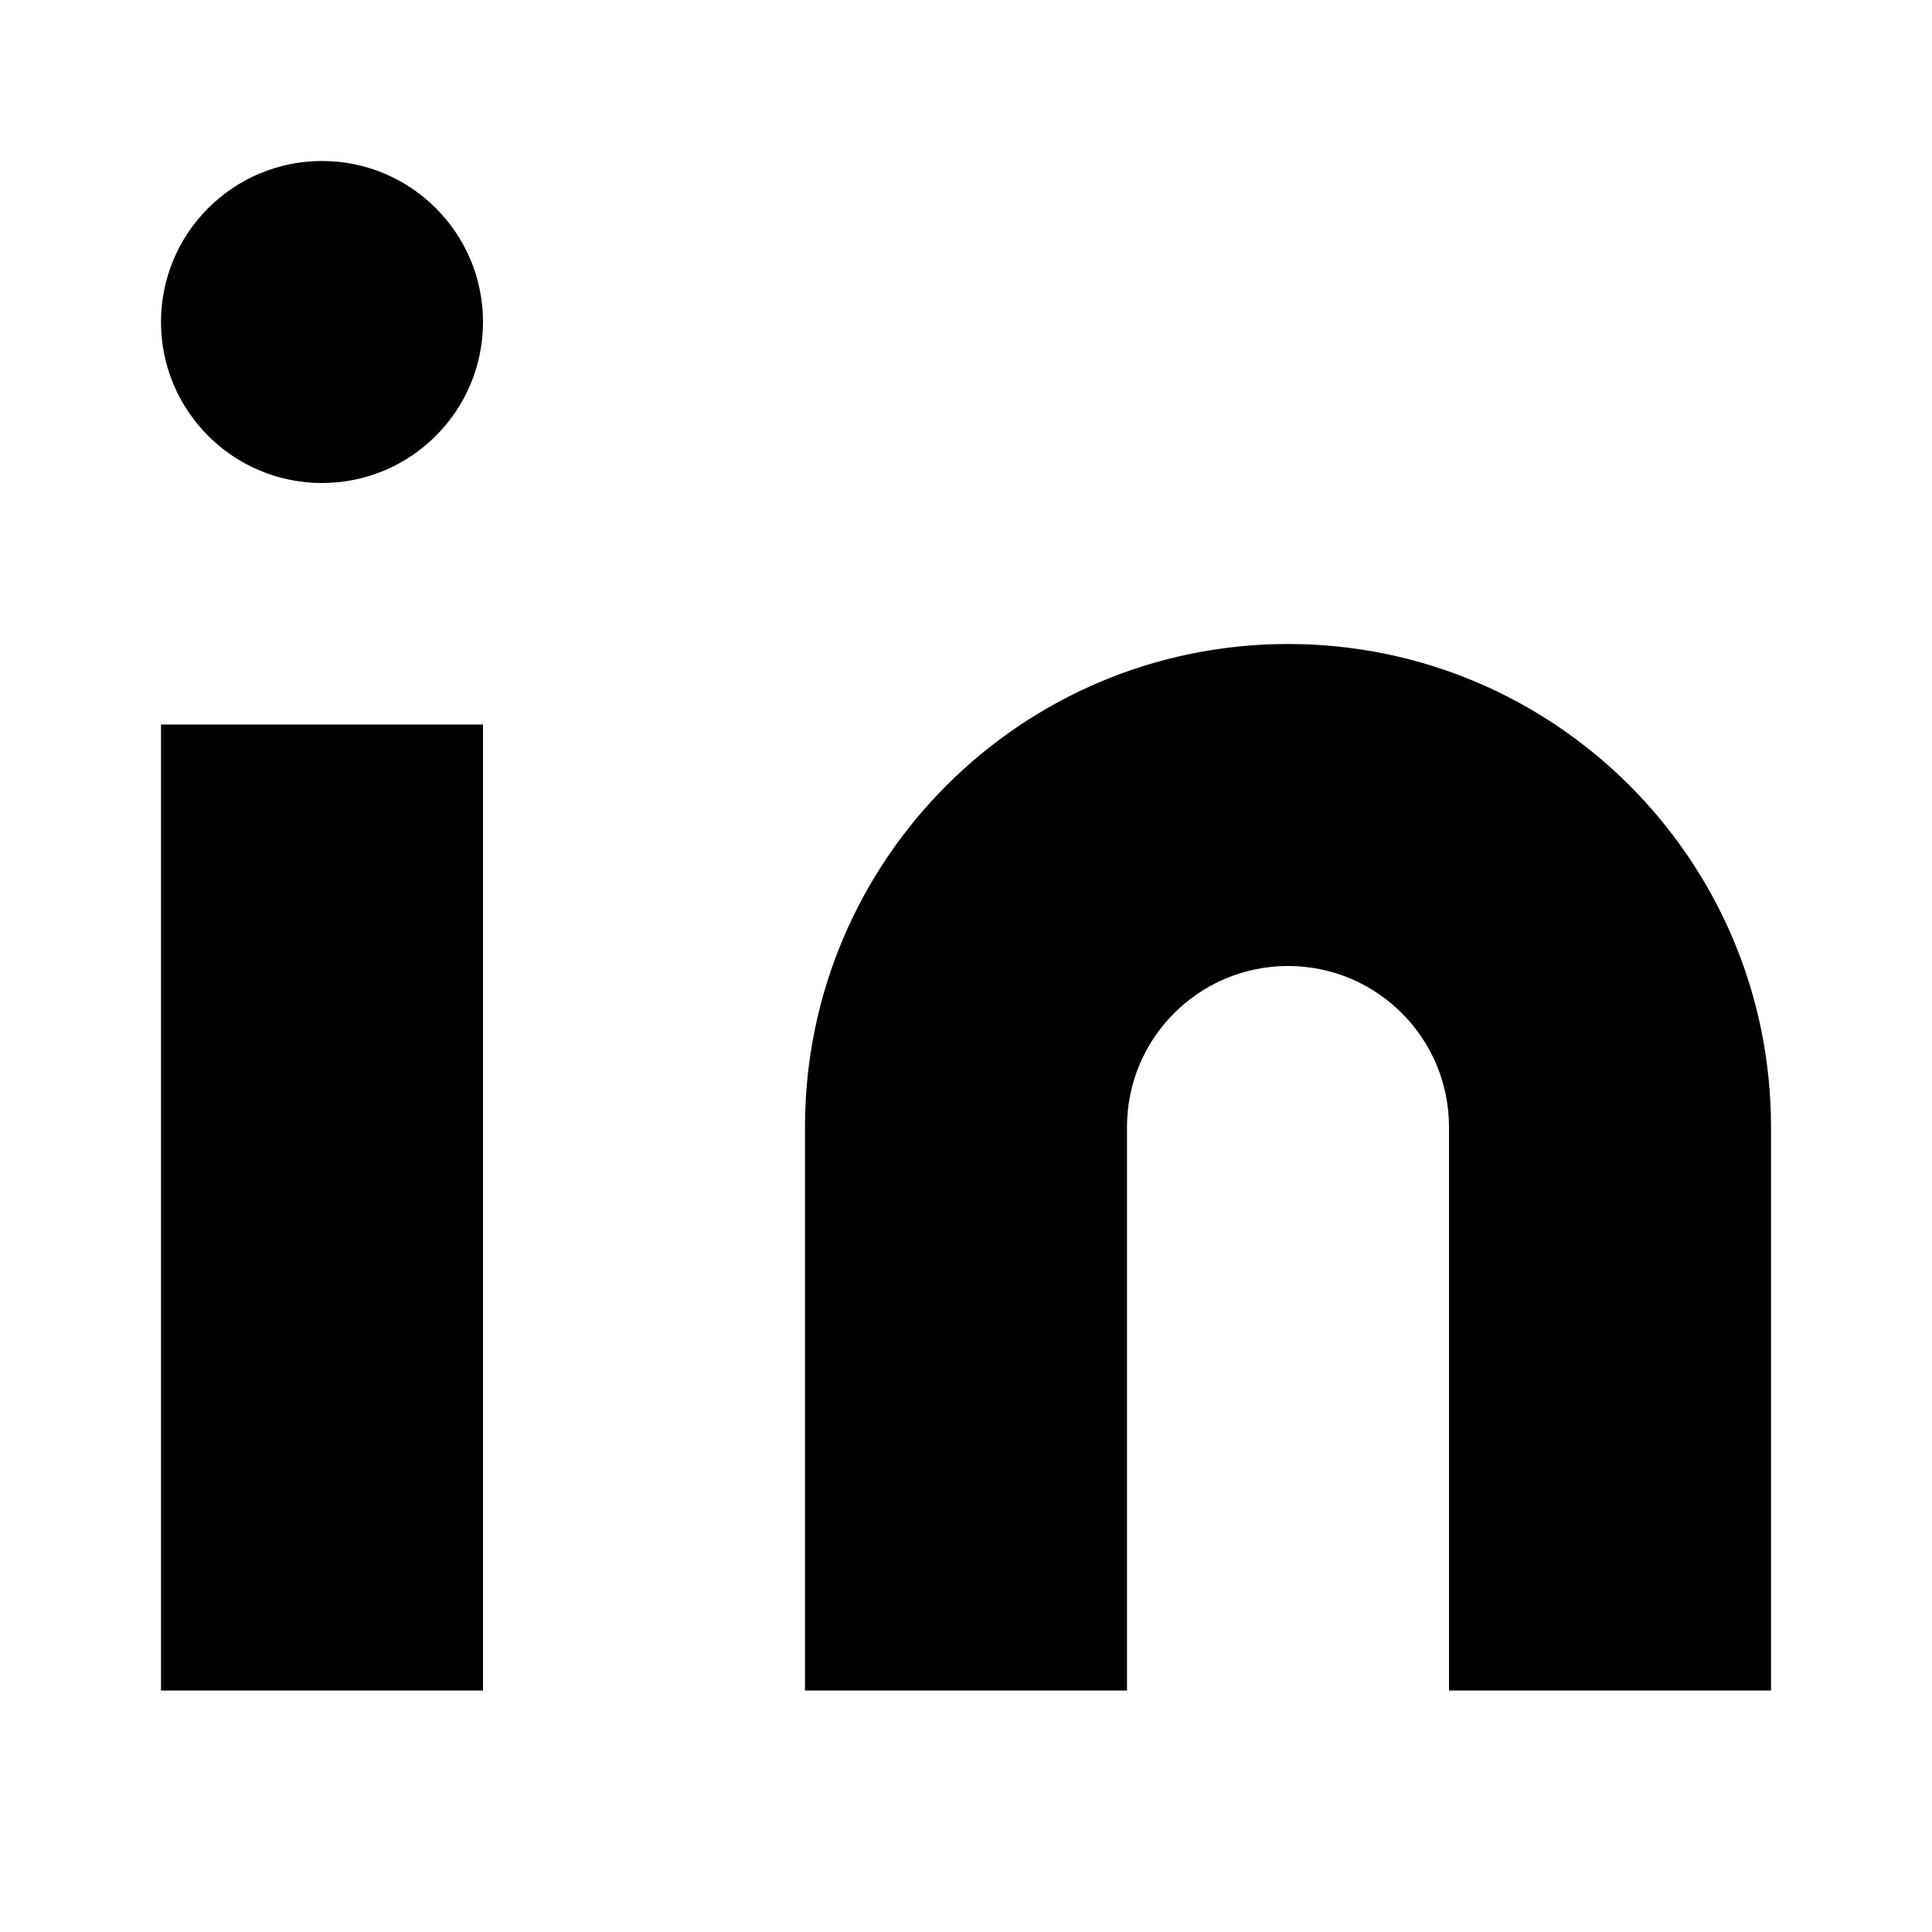
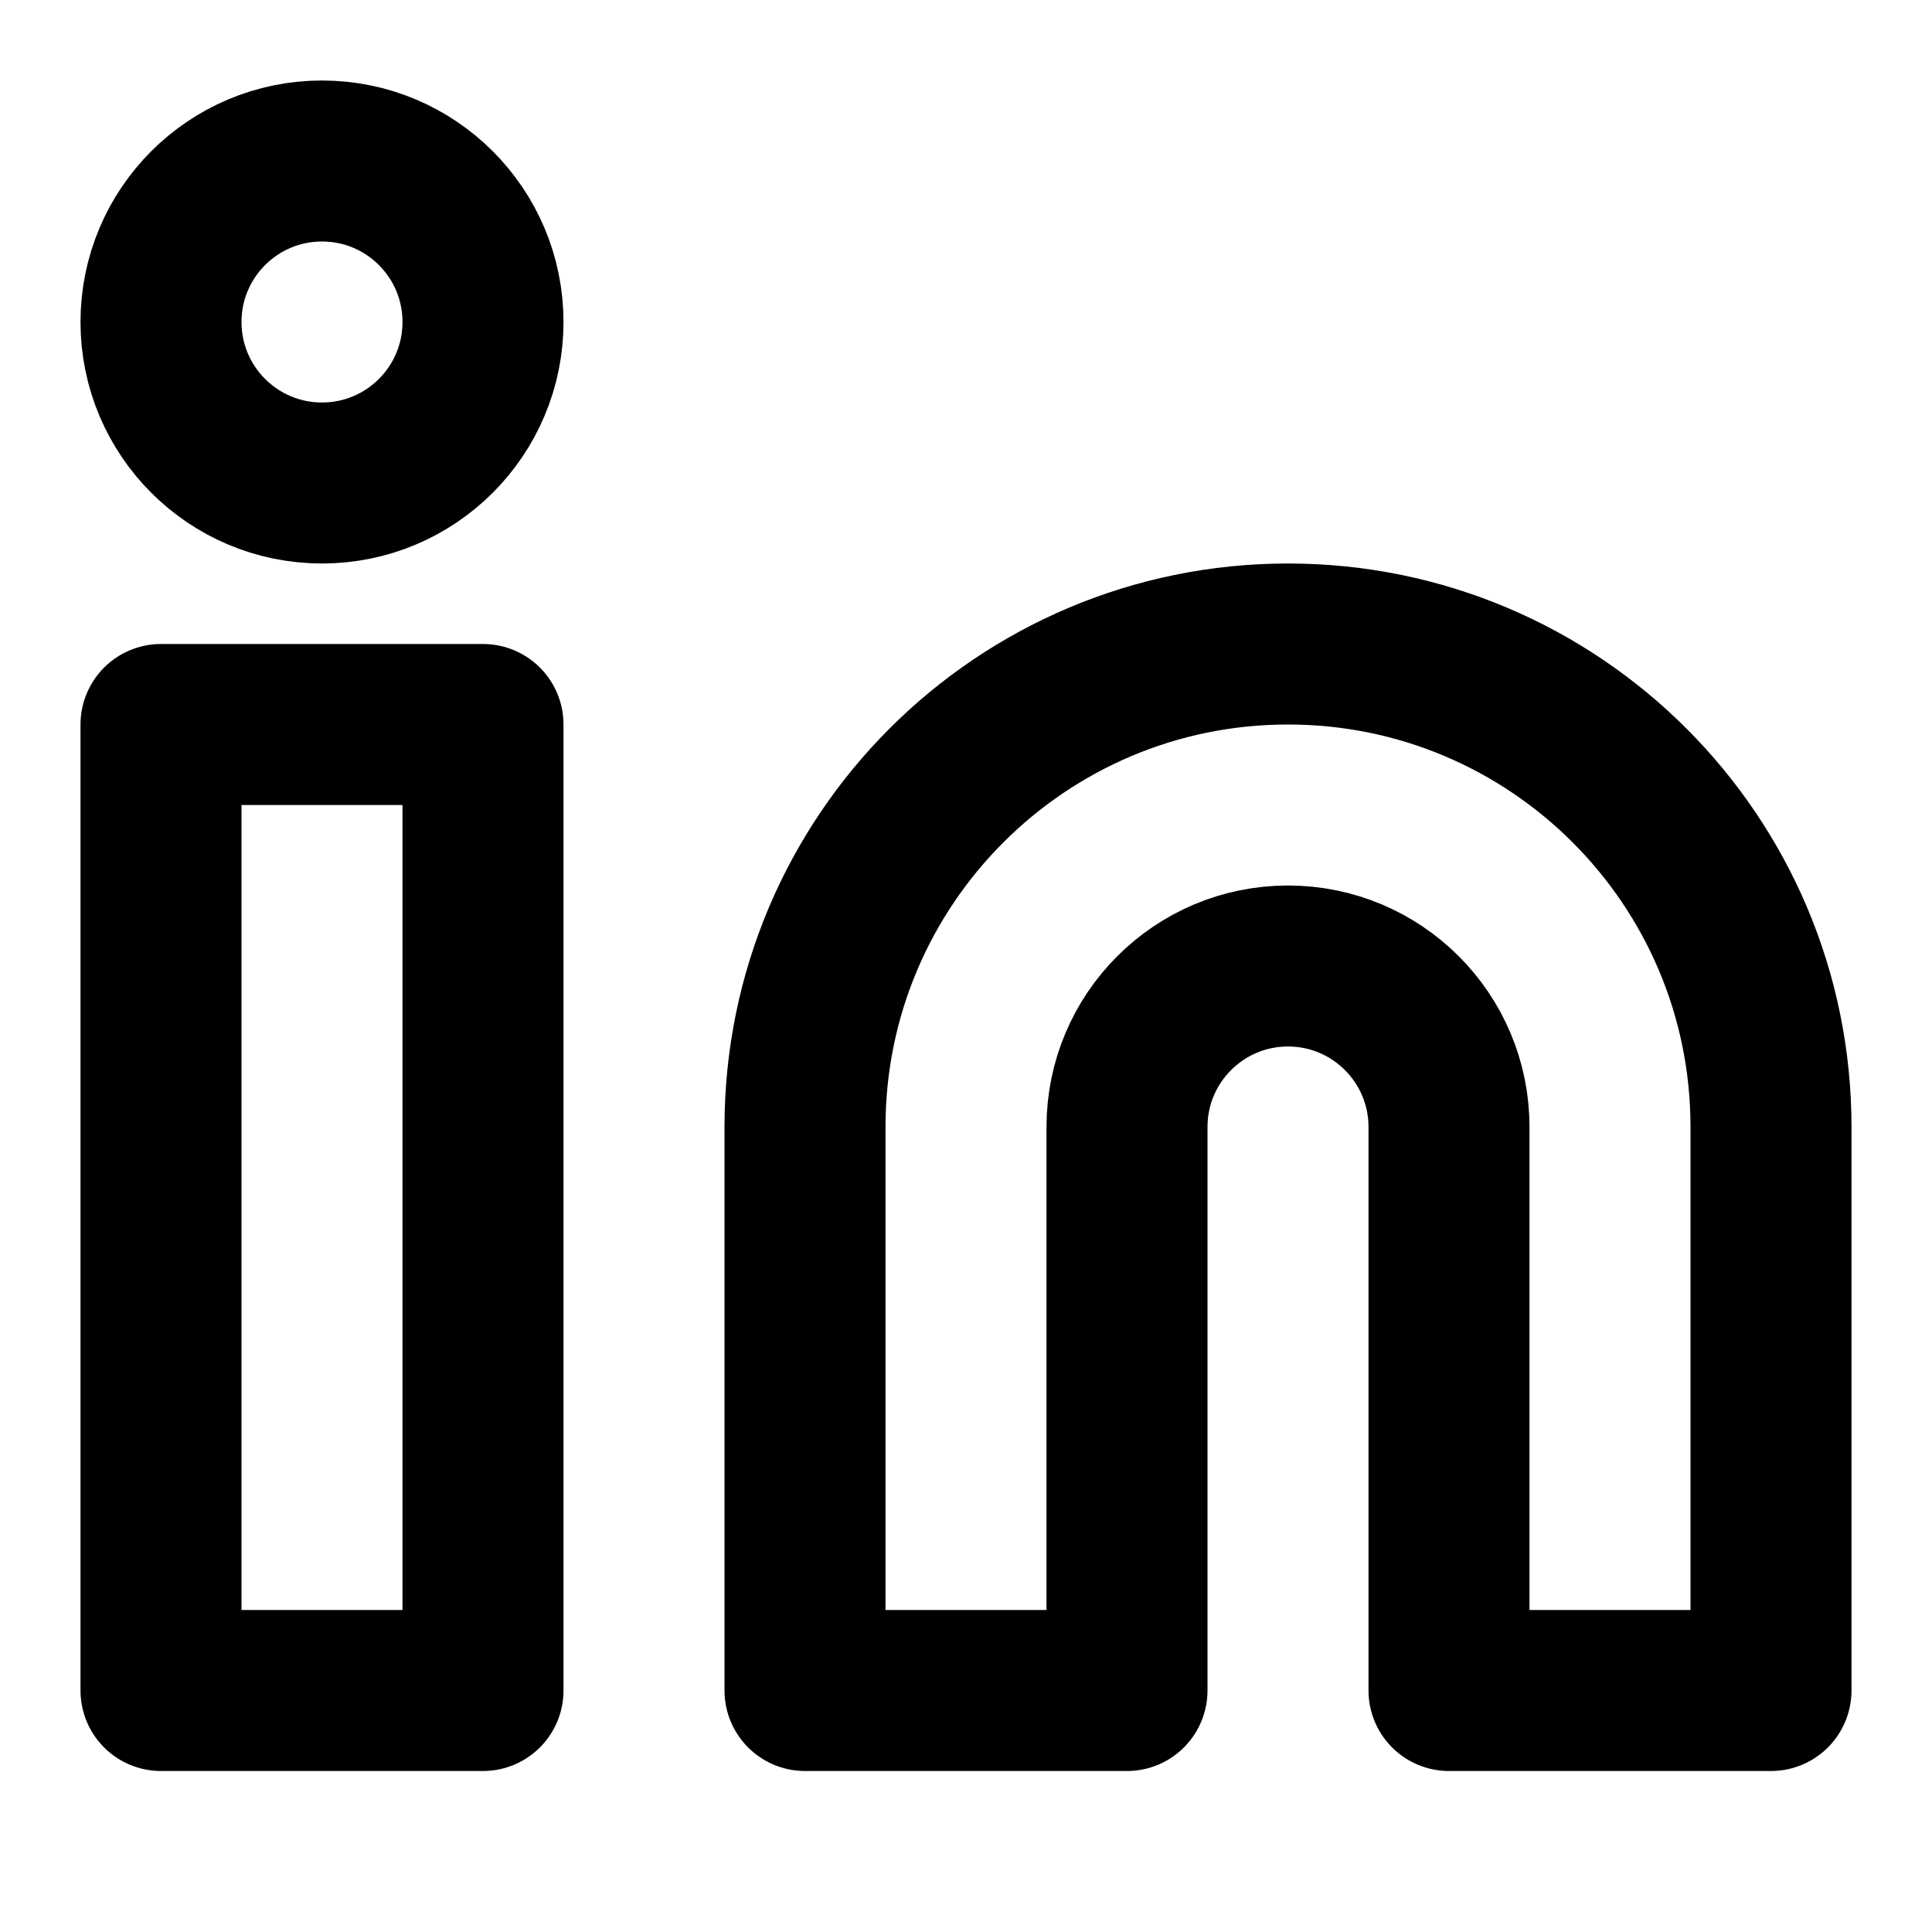
<svg xmlns="http://www.w3.org/2000/svg" viewBox="0 0 24 24">
-   <path d="M16 8a6 6 0 016 6v7h-4v-7a2 2 0 00-2-2 2 2 0 00-2 2v7h-4v-7a6 6 0 016-6zM2 9h4v12H2z" />
-   <circle cx="4" cy="4" r="2" />
+   <g fill="none" stroke="currentColor" stroke-linecap="round" stroke-linejoin="round" stroke-width="2">
+     <path d="M16 8a6 6 0 016 6v7h-4v-7a2 2 0 00-2-2 2 2 0 00-2 2v7h-4v-7a6 6 0 016-6zM2 9h4v12H2z" />
+     <circle cx="4" cy="4" r="2" />
+   </g>
</svg>
